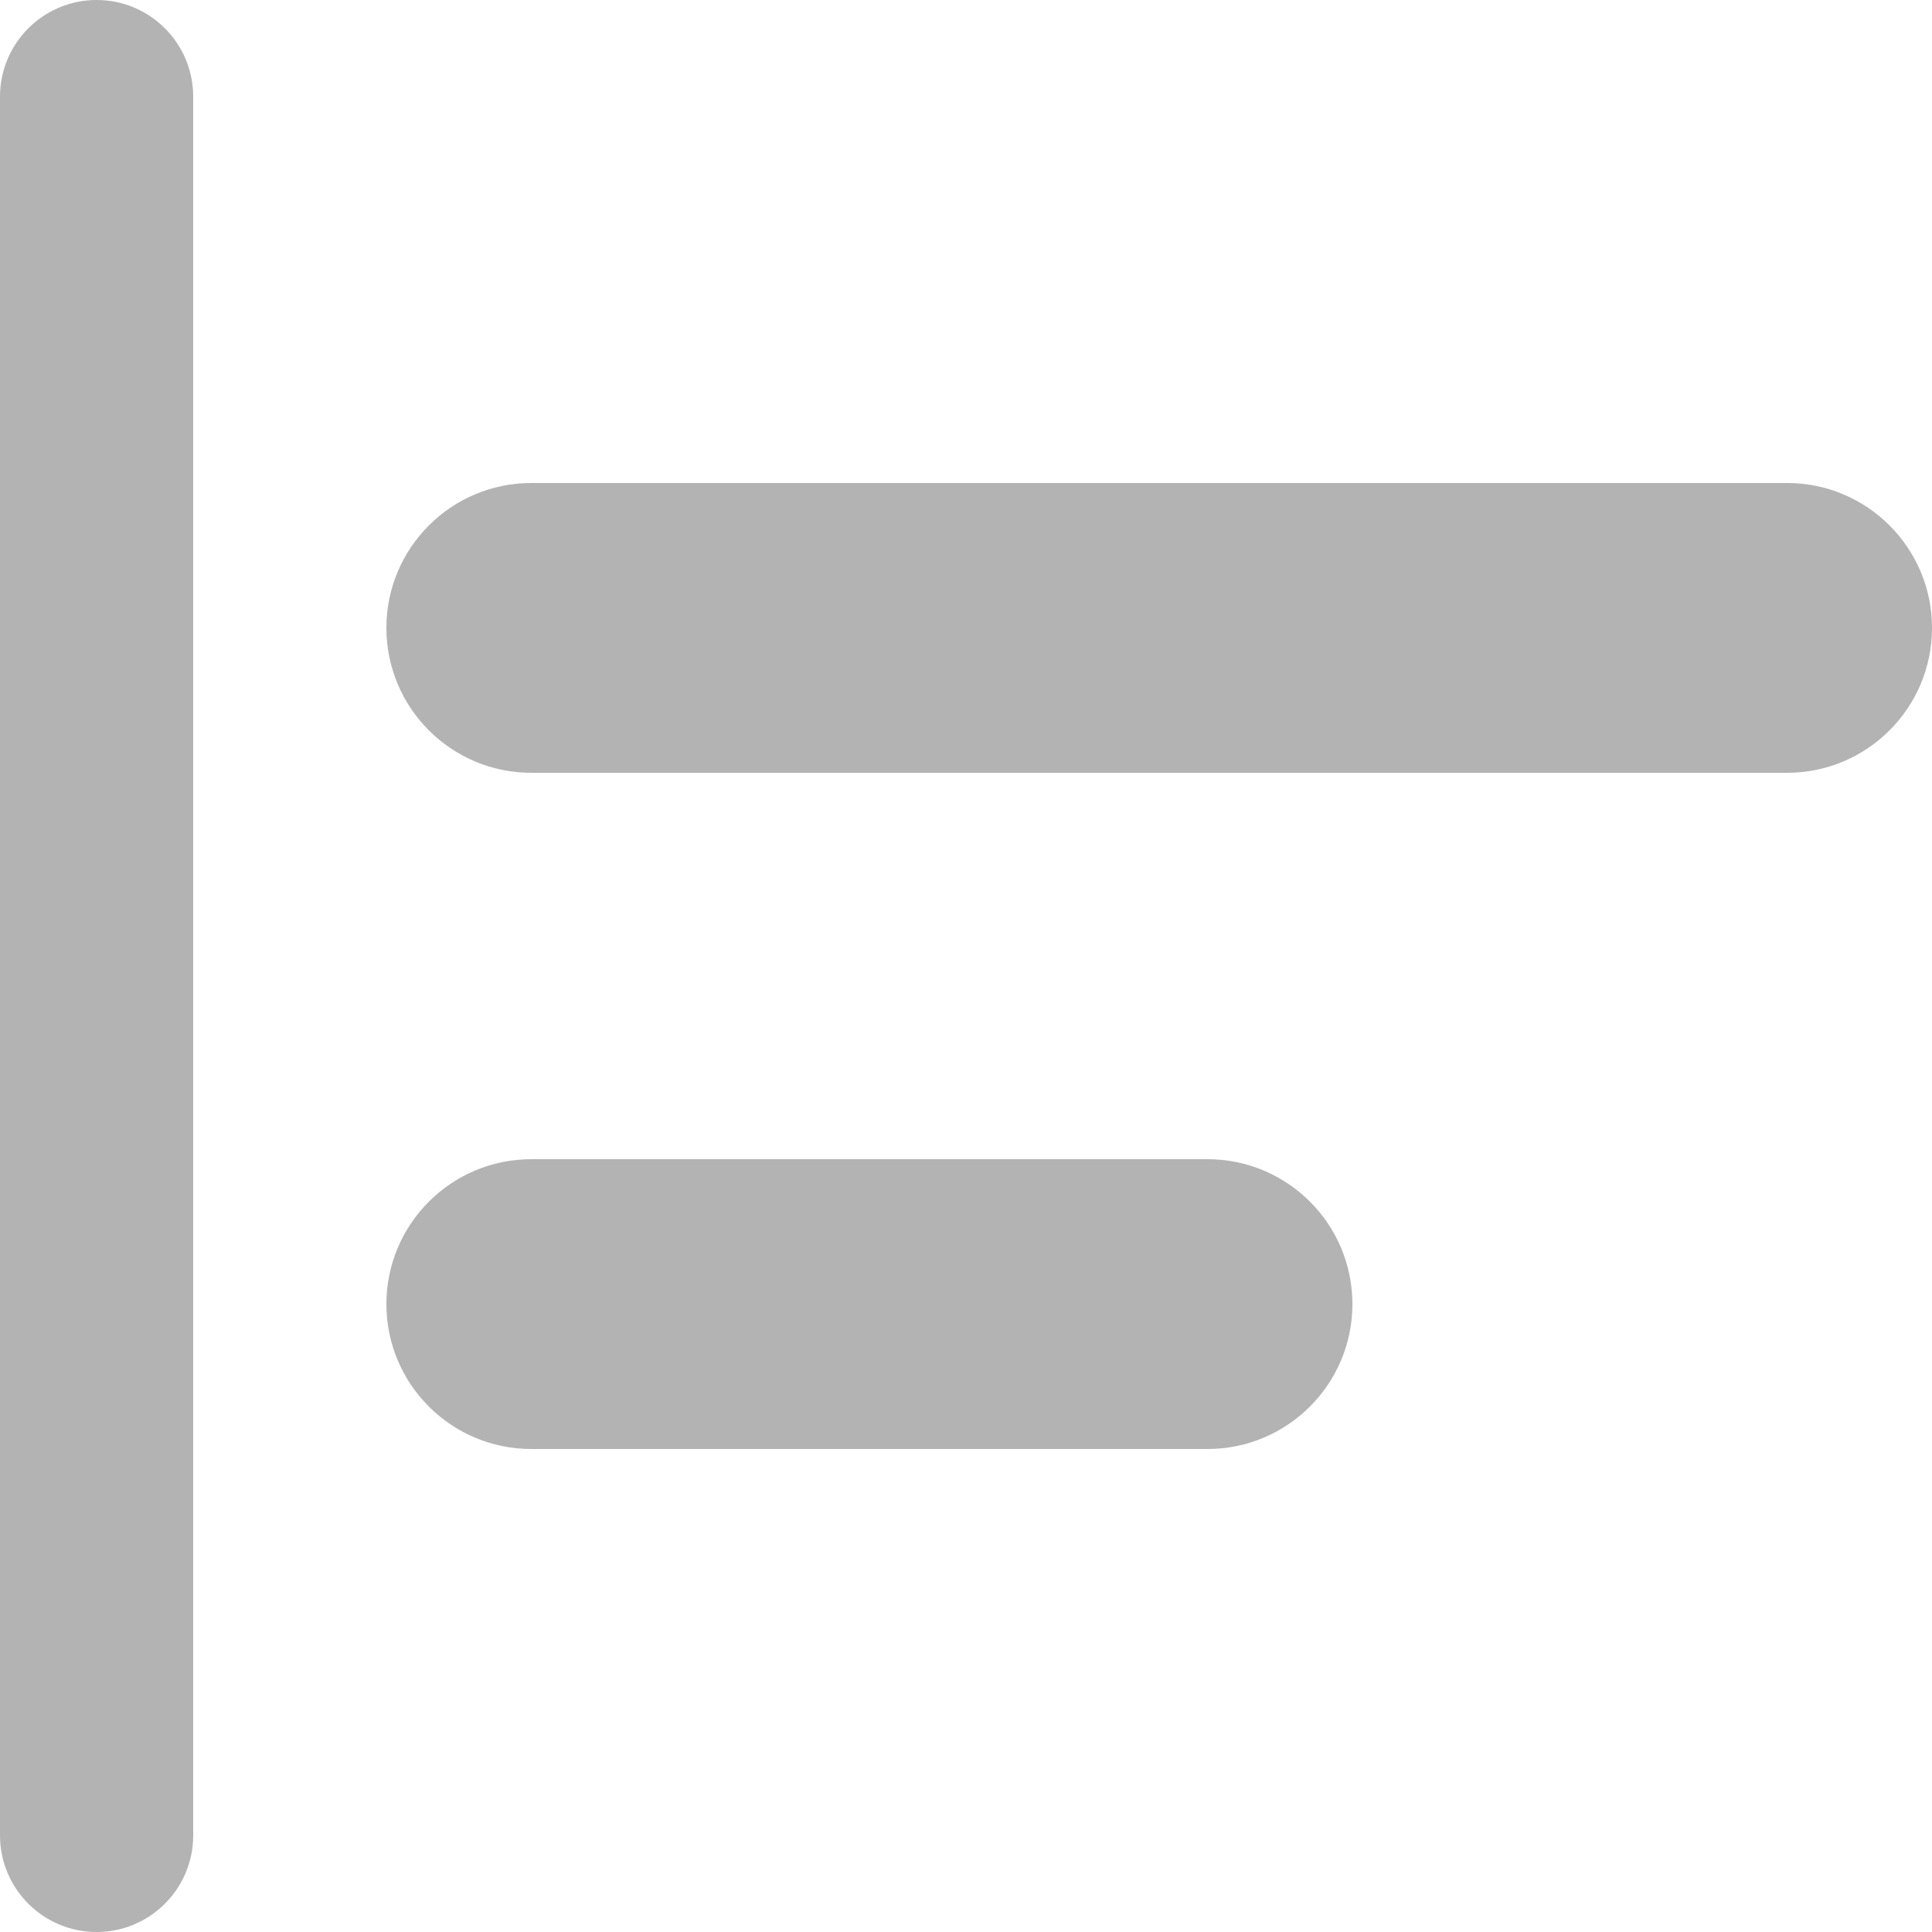
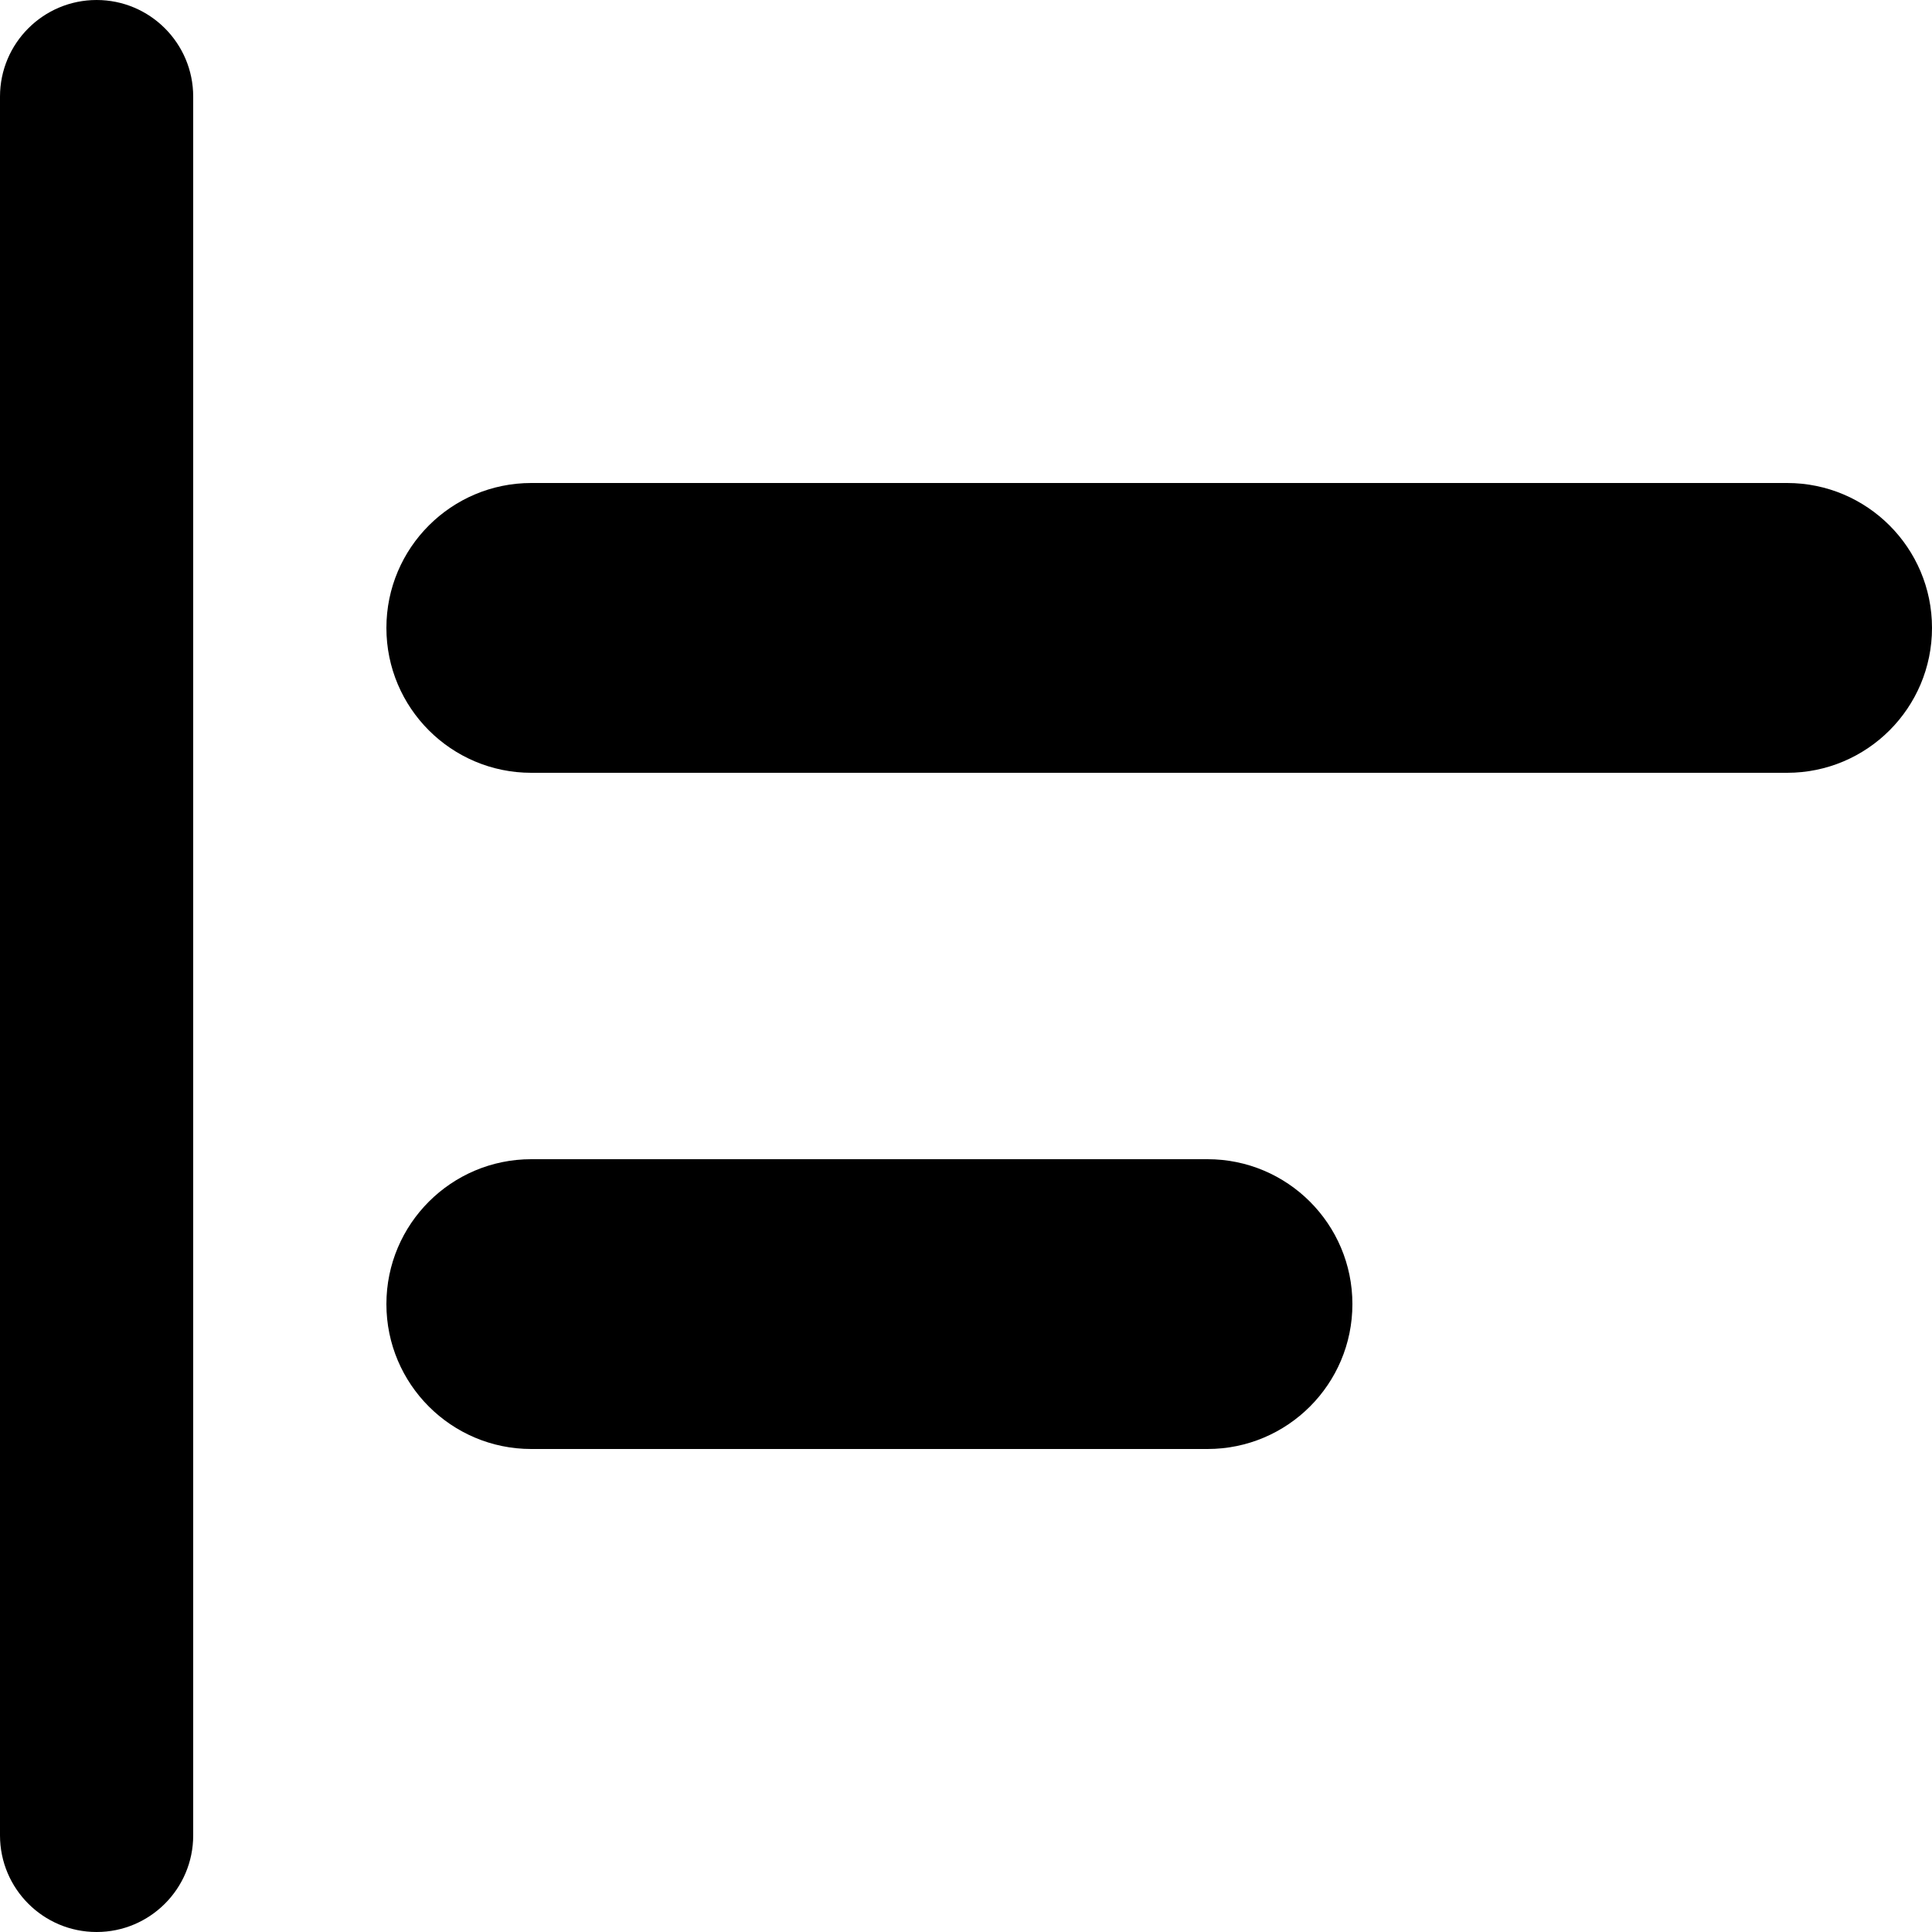
<svg xmlns="http://www.w3.org/2000/svg" width="20" height="20" viewBox="0 0 20 20" fill="none">
-   <path d="M2 19C2 19.552 1.552 20 1 20C0.448 20 0 19.552 0 19V1C0 0.448 0.448 0 1 0C1.552 0 2 0.448 2 1V19ZM20 6.5C20 5.672 19.328 5 18.5 5H5.5C4.672 5 4 5.672 4 6.5C4 7.328 4.672 8 5.5 8H18.5C19.328 8 20 7.328 20 6.5ZM14 13.5C14 12.672 13.328 12 12.5 12H5.5C4.672 12 4 12.672 4 13.5C4 14.328 4.672 15 5.5 15H12.5C13.328 15 14 14.328 14 13.5Z" fill="#B3B3B3" />
+   <path d="M2 19C2 19.552 1.552 20 1 20C0.448 20 0 19.552 0 19V1C0 0.448 0.448 0 1 0C1.552 0 2 0.448 2 1V19ZM20 6.5C20 5.672 19.328 5 18.5 5H5.5C4.672 5 4 5.672 4 6.5C4 7.328 4.672 8 5.5 8H18.5C19.328 8 20 7.328 20 6.5ZM14 13.5C14 12.672 13.328 12 12.5 12H5.5C4.672 12 4 12.672 4 13.5C4 14.328 4.672 15 5.5 15H12.5C13.328 15 14 14.328 14 13.5Z" fill="#000" />
</svg>
